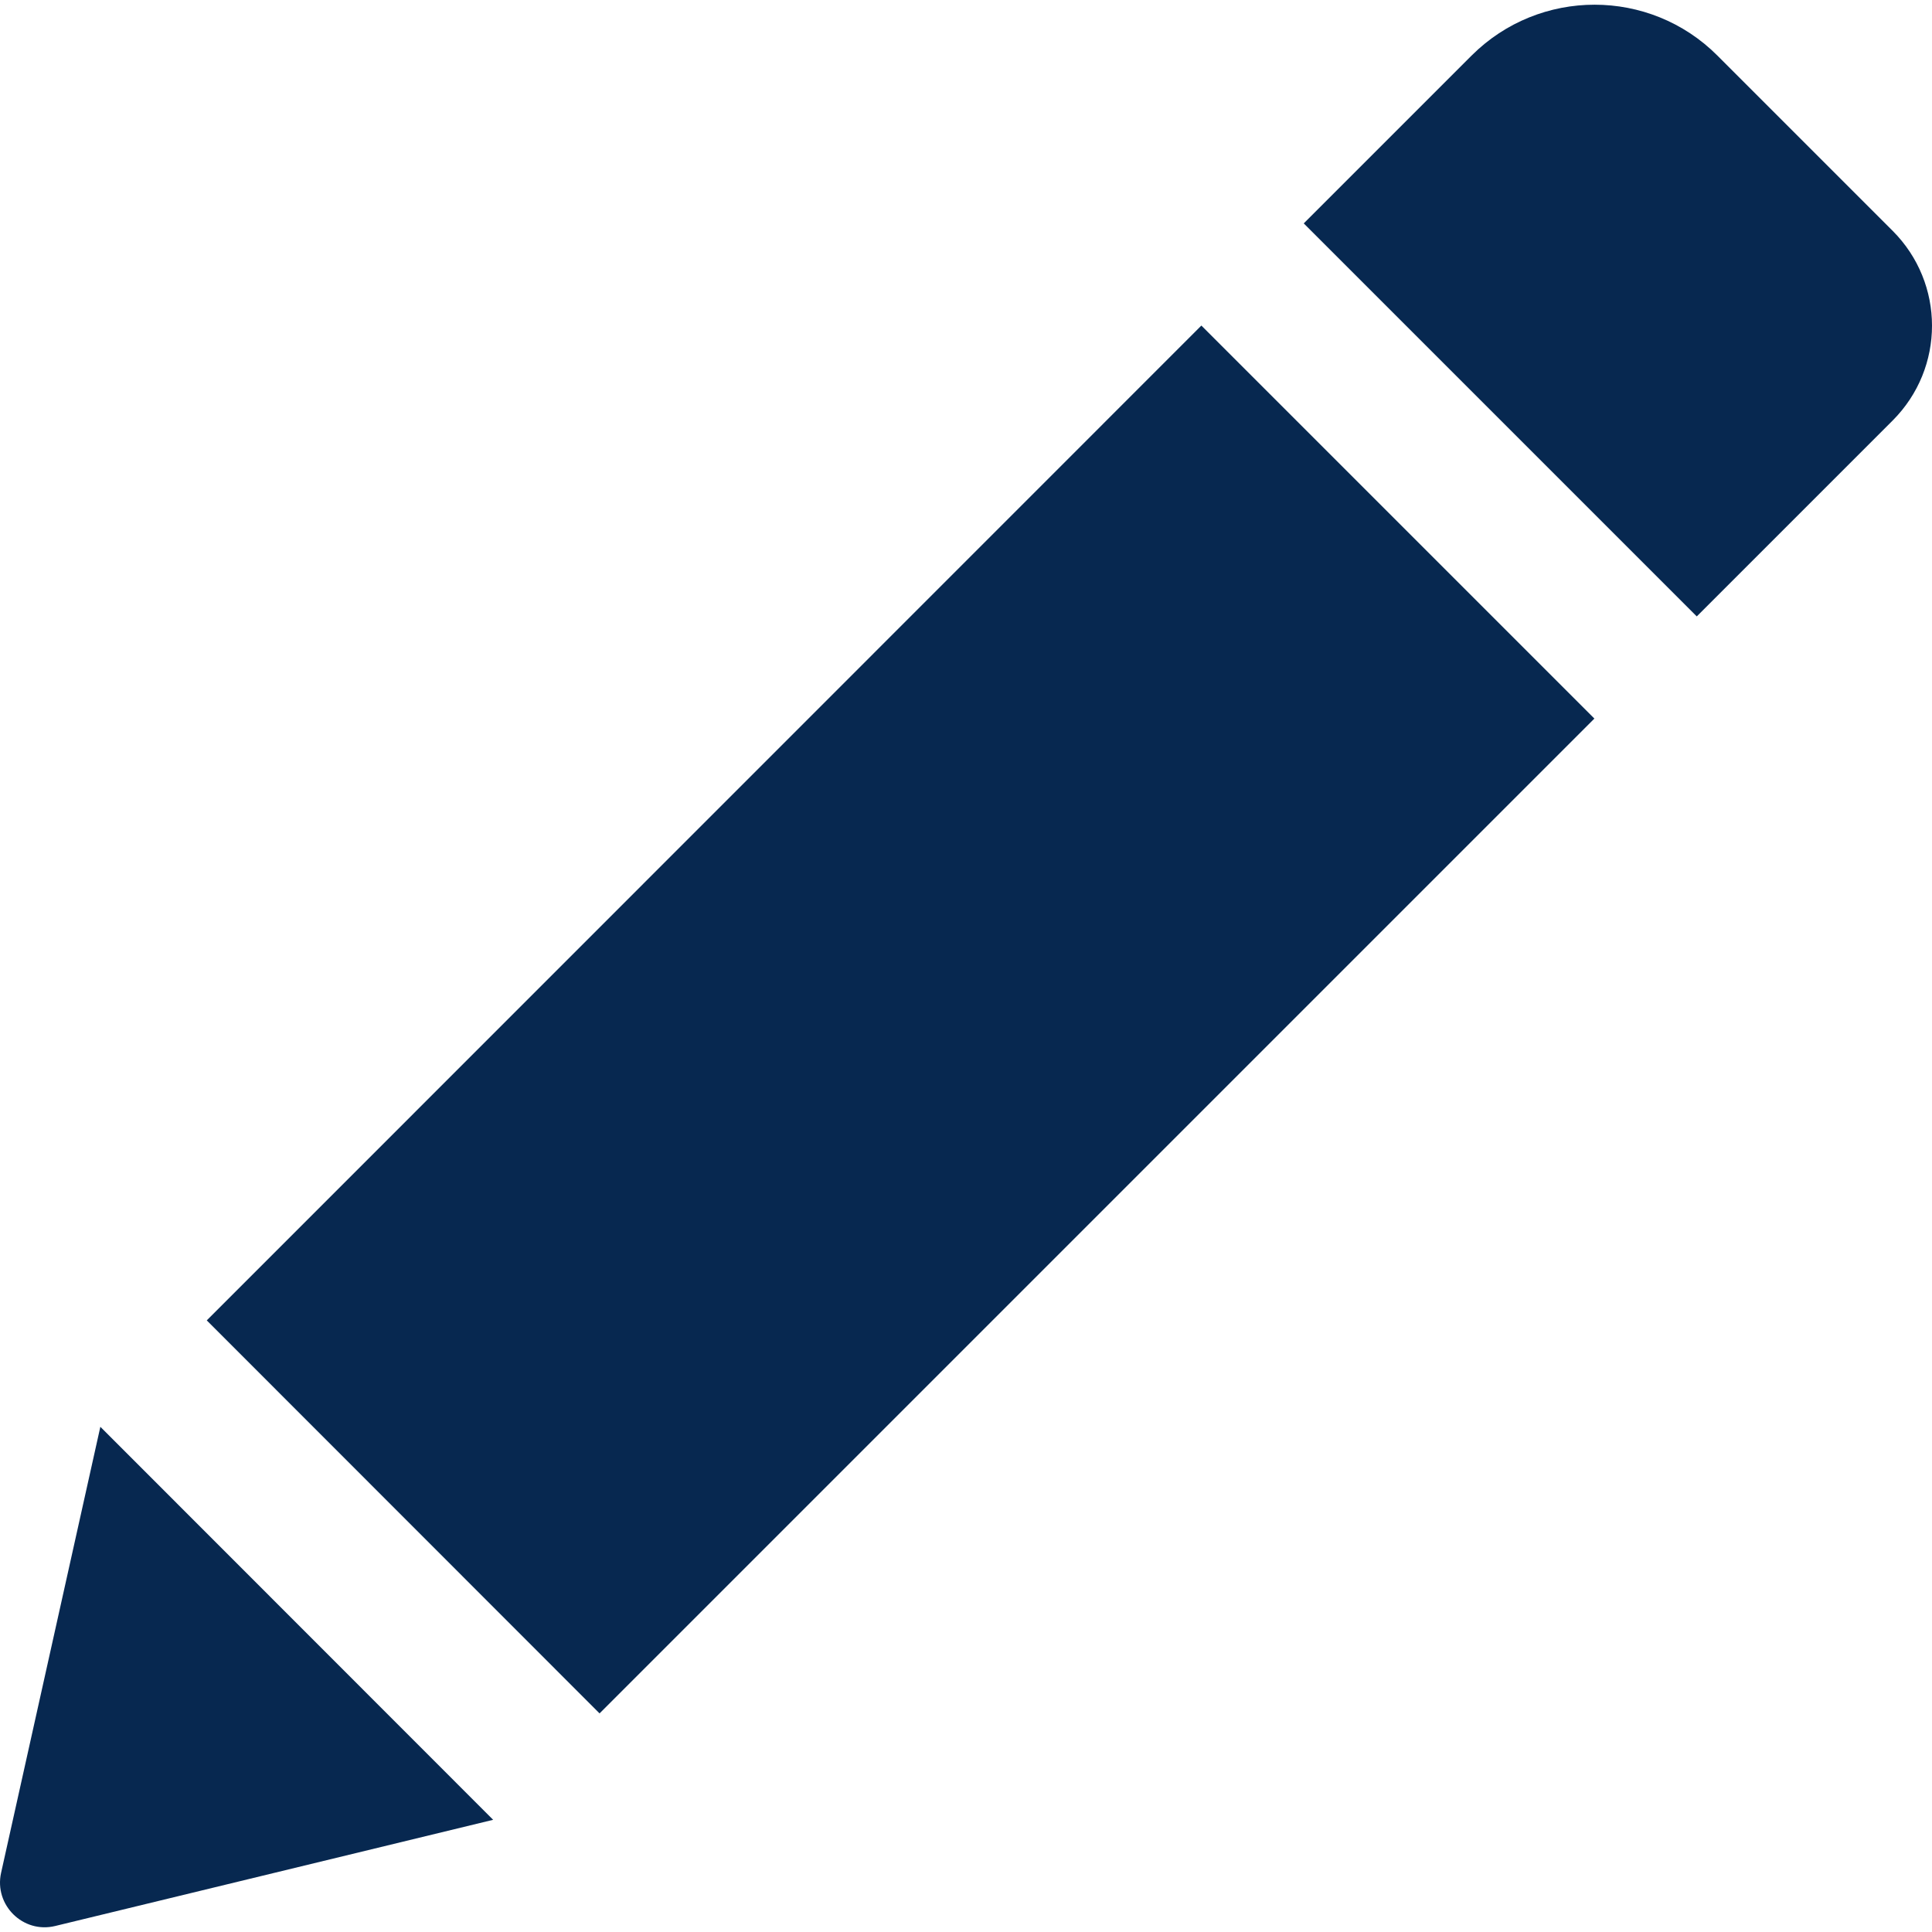
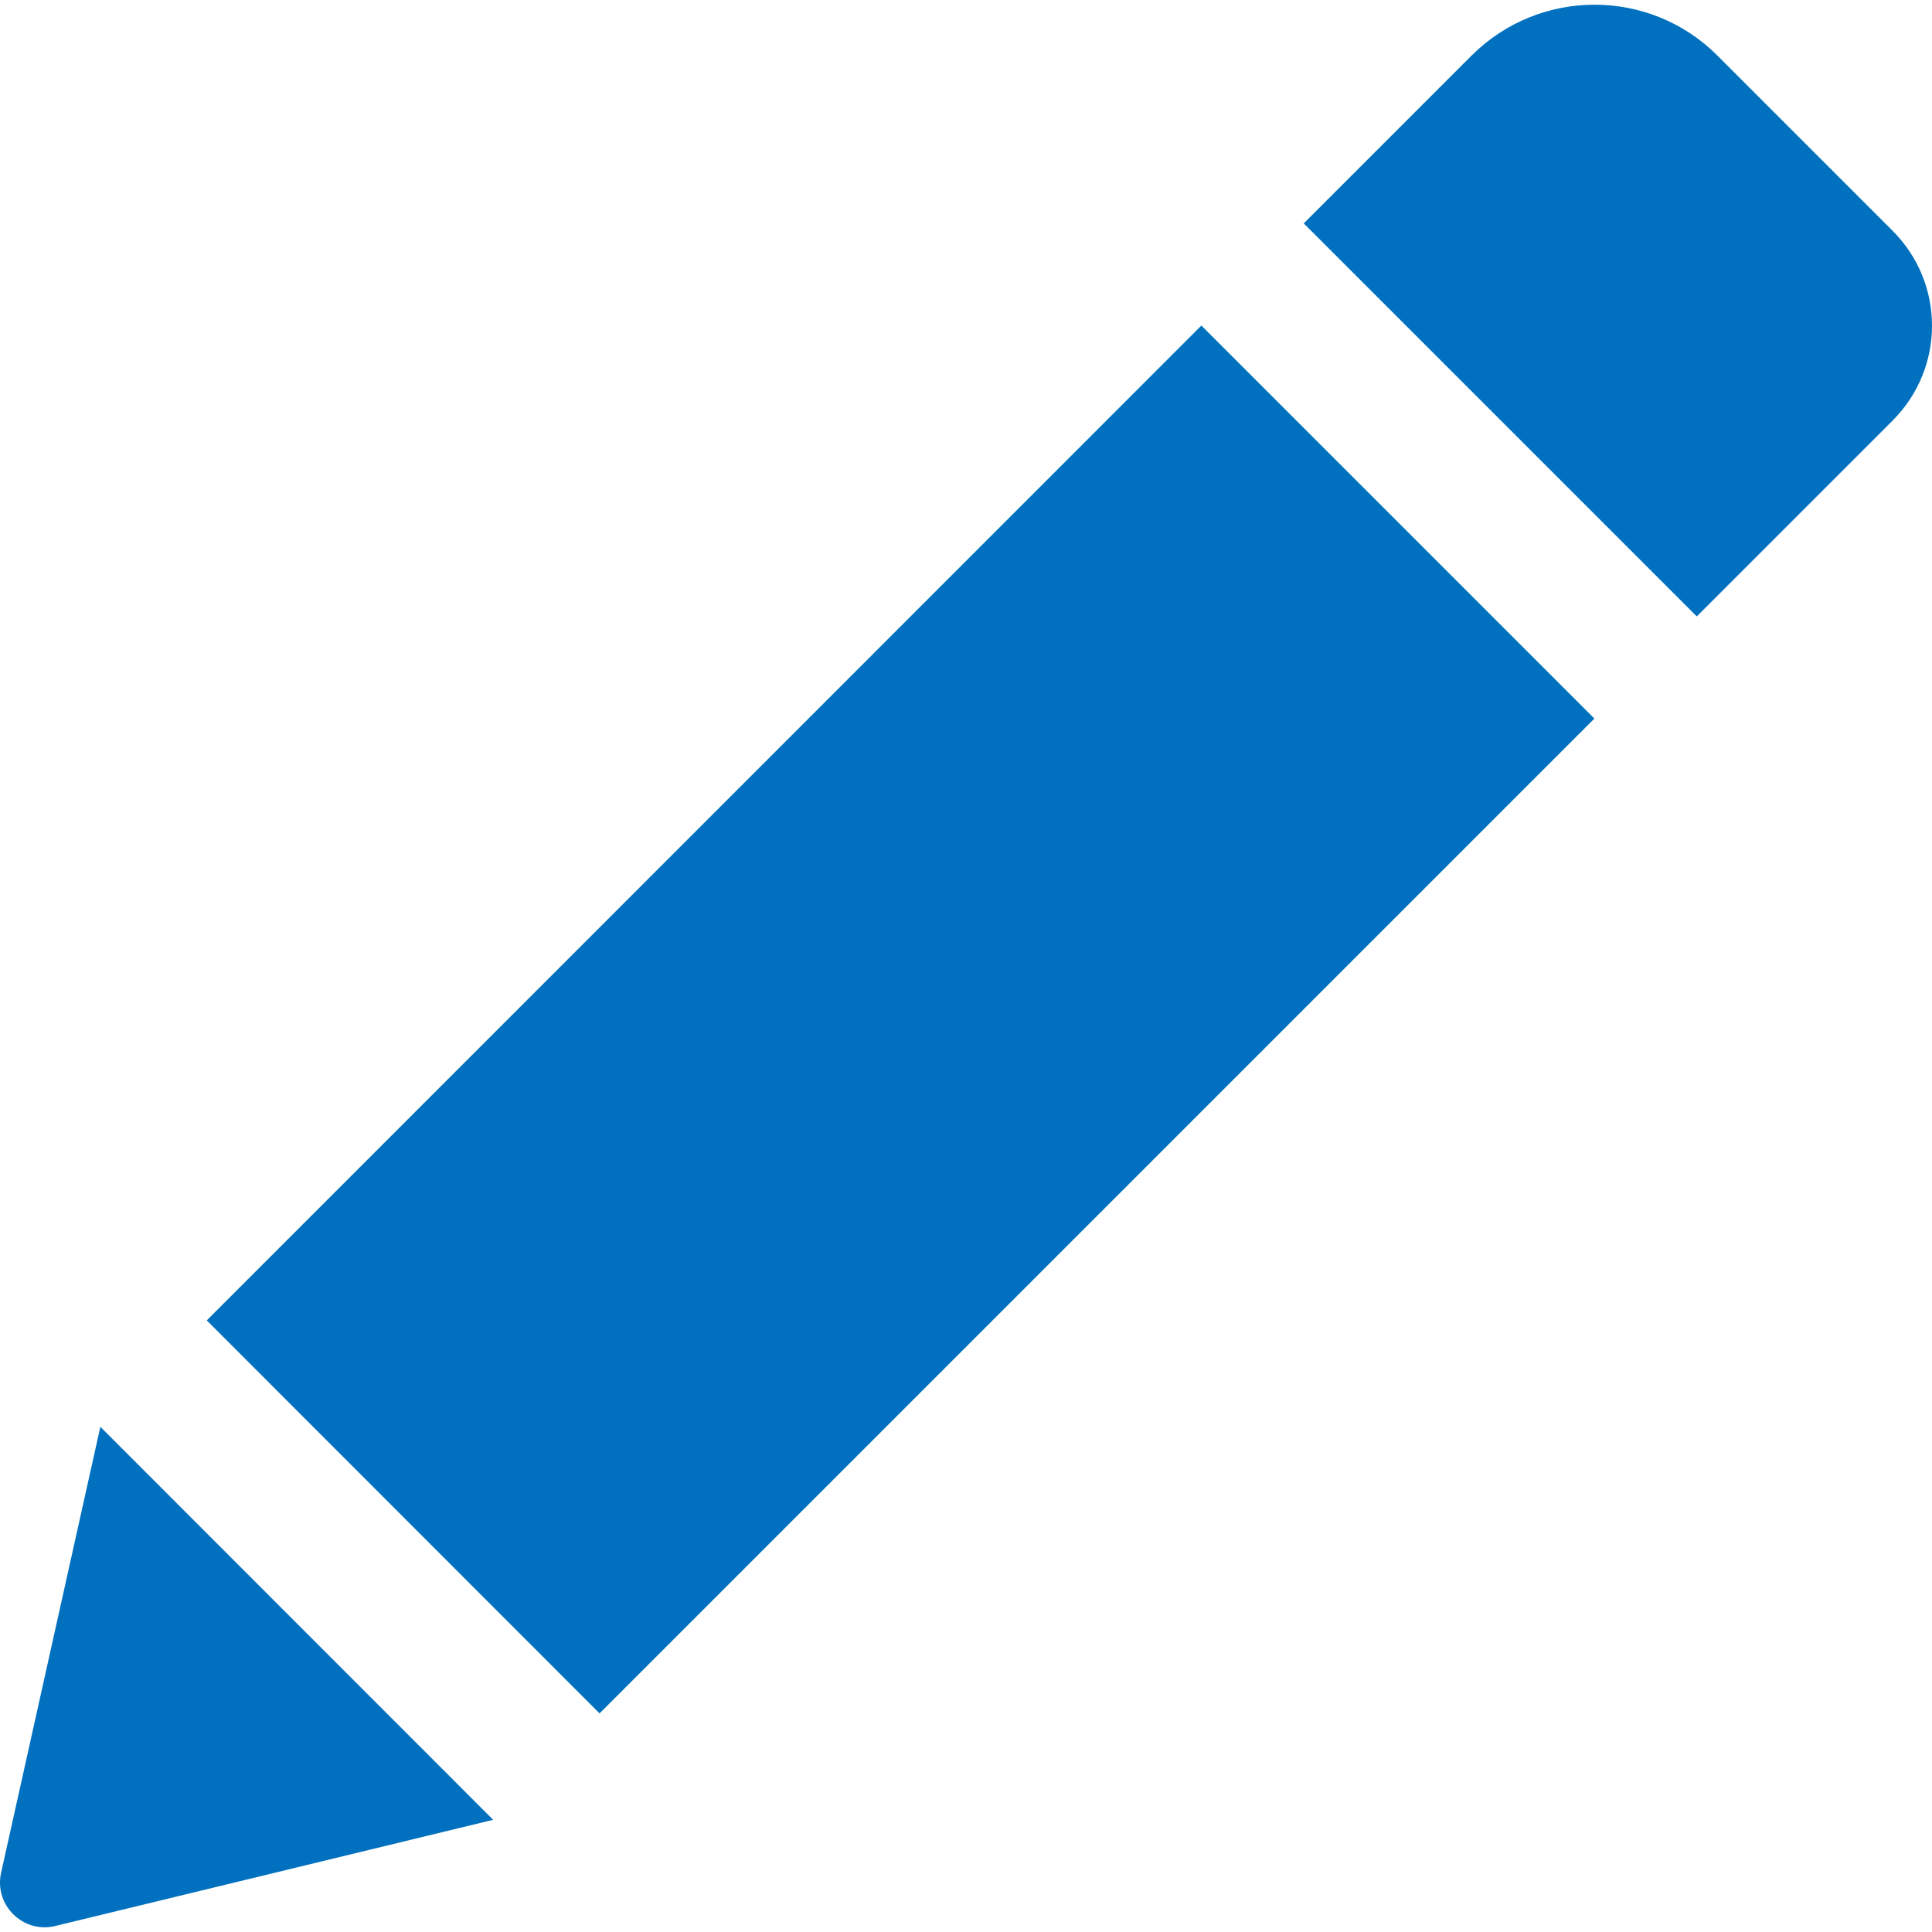
<svg xmlns="http://www.w3.org/2000/svg" version="1.1" id="Capa_1" x="0px" y="0px" width="512px" height="512px" viewBox="0 0 528.899 528.899" style="enable-background:new 0 0 528.899 528.899;" xml:space="preserve">
  <g>
    <g>
-       <path d="M328.883,89.125l107.59,107.589l-272.34,272.34L56.604,361.465L328.883,89.125z M518.113,63.177l-47.981-47.981   c-18.543-18.543-48.653-18.543-67.259,0l-45.961,45.961l107.59,107.59l53.611-53.611   C532.495,100.753,532.495,77.559,518.113,63.177z M0.3,512.69c-1.958,8.812,5.998,16.708,14.811,14.565l119.891-29.069   L27.473,390.597L0.3,512.69z" data-original="#000000" class="active-path" data-old_color="#000000" fill="#072850" />
+       <path d="M328.883,89.125l107.59,107.589l-272.34,272.34L56.604,361.465L328.883,89.125z M518.113,63.177l-47.981-47.981   c-18.543-18.543-48.653-18.543-67.259,0l-45.961,45.961l107.59,107.59l53.611-53.611   C532.495,100.753,532.495,77.559,518.113,63.177z M0.3,512.69c-1.958,8.812,5.998,16.708,14.811,14.565l119.891-29.069   L27.473,390.597L0.3,512.69z" data-original="#0070bf" class="active-path" data-old_color="#0070bf" fill="#0070bf" />
    </g>
  </g>
</svg>
